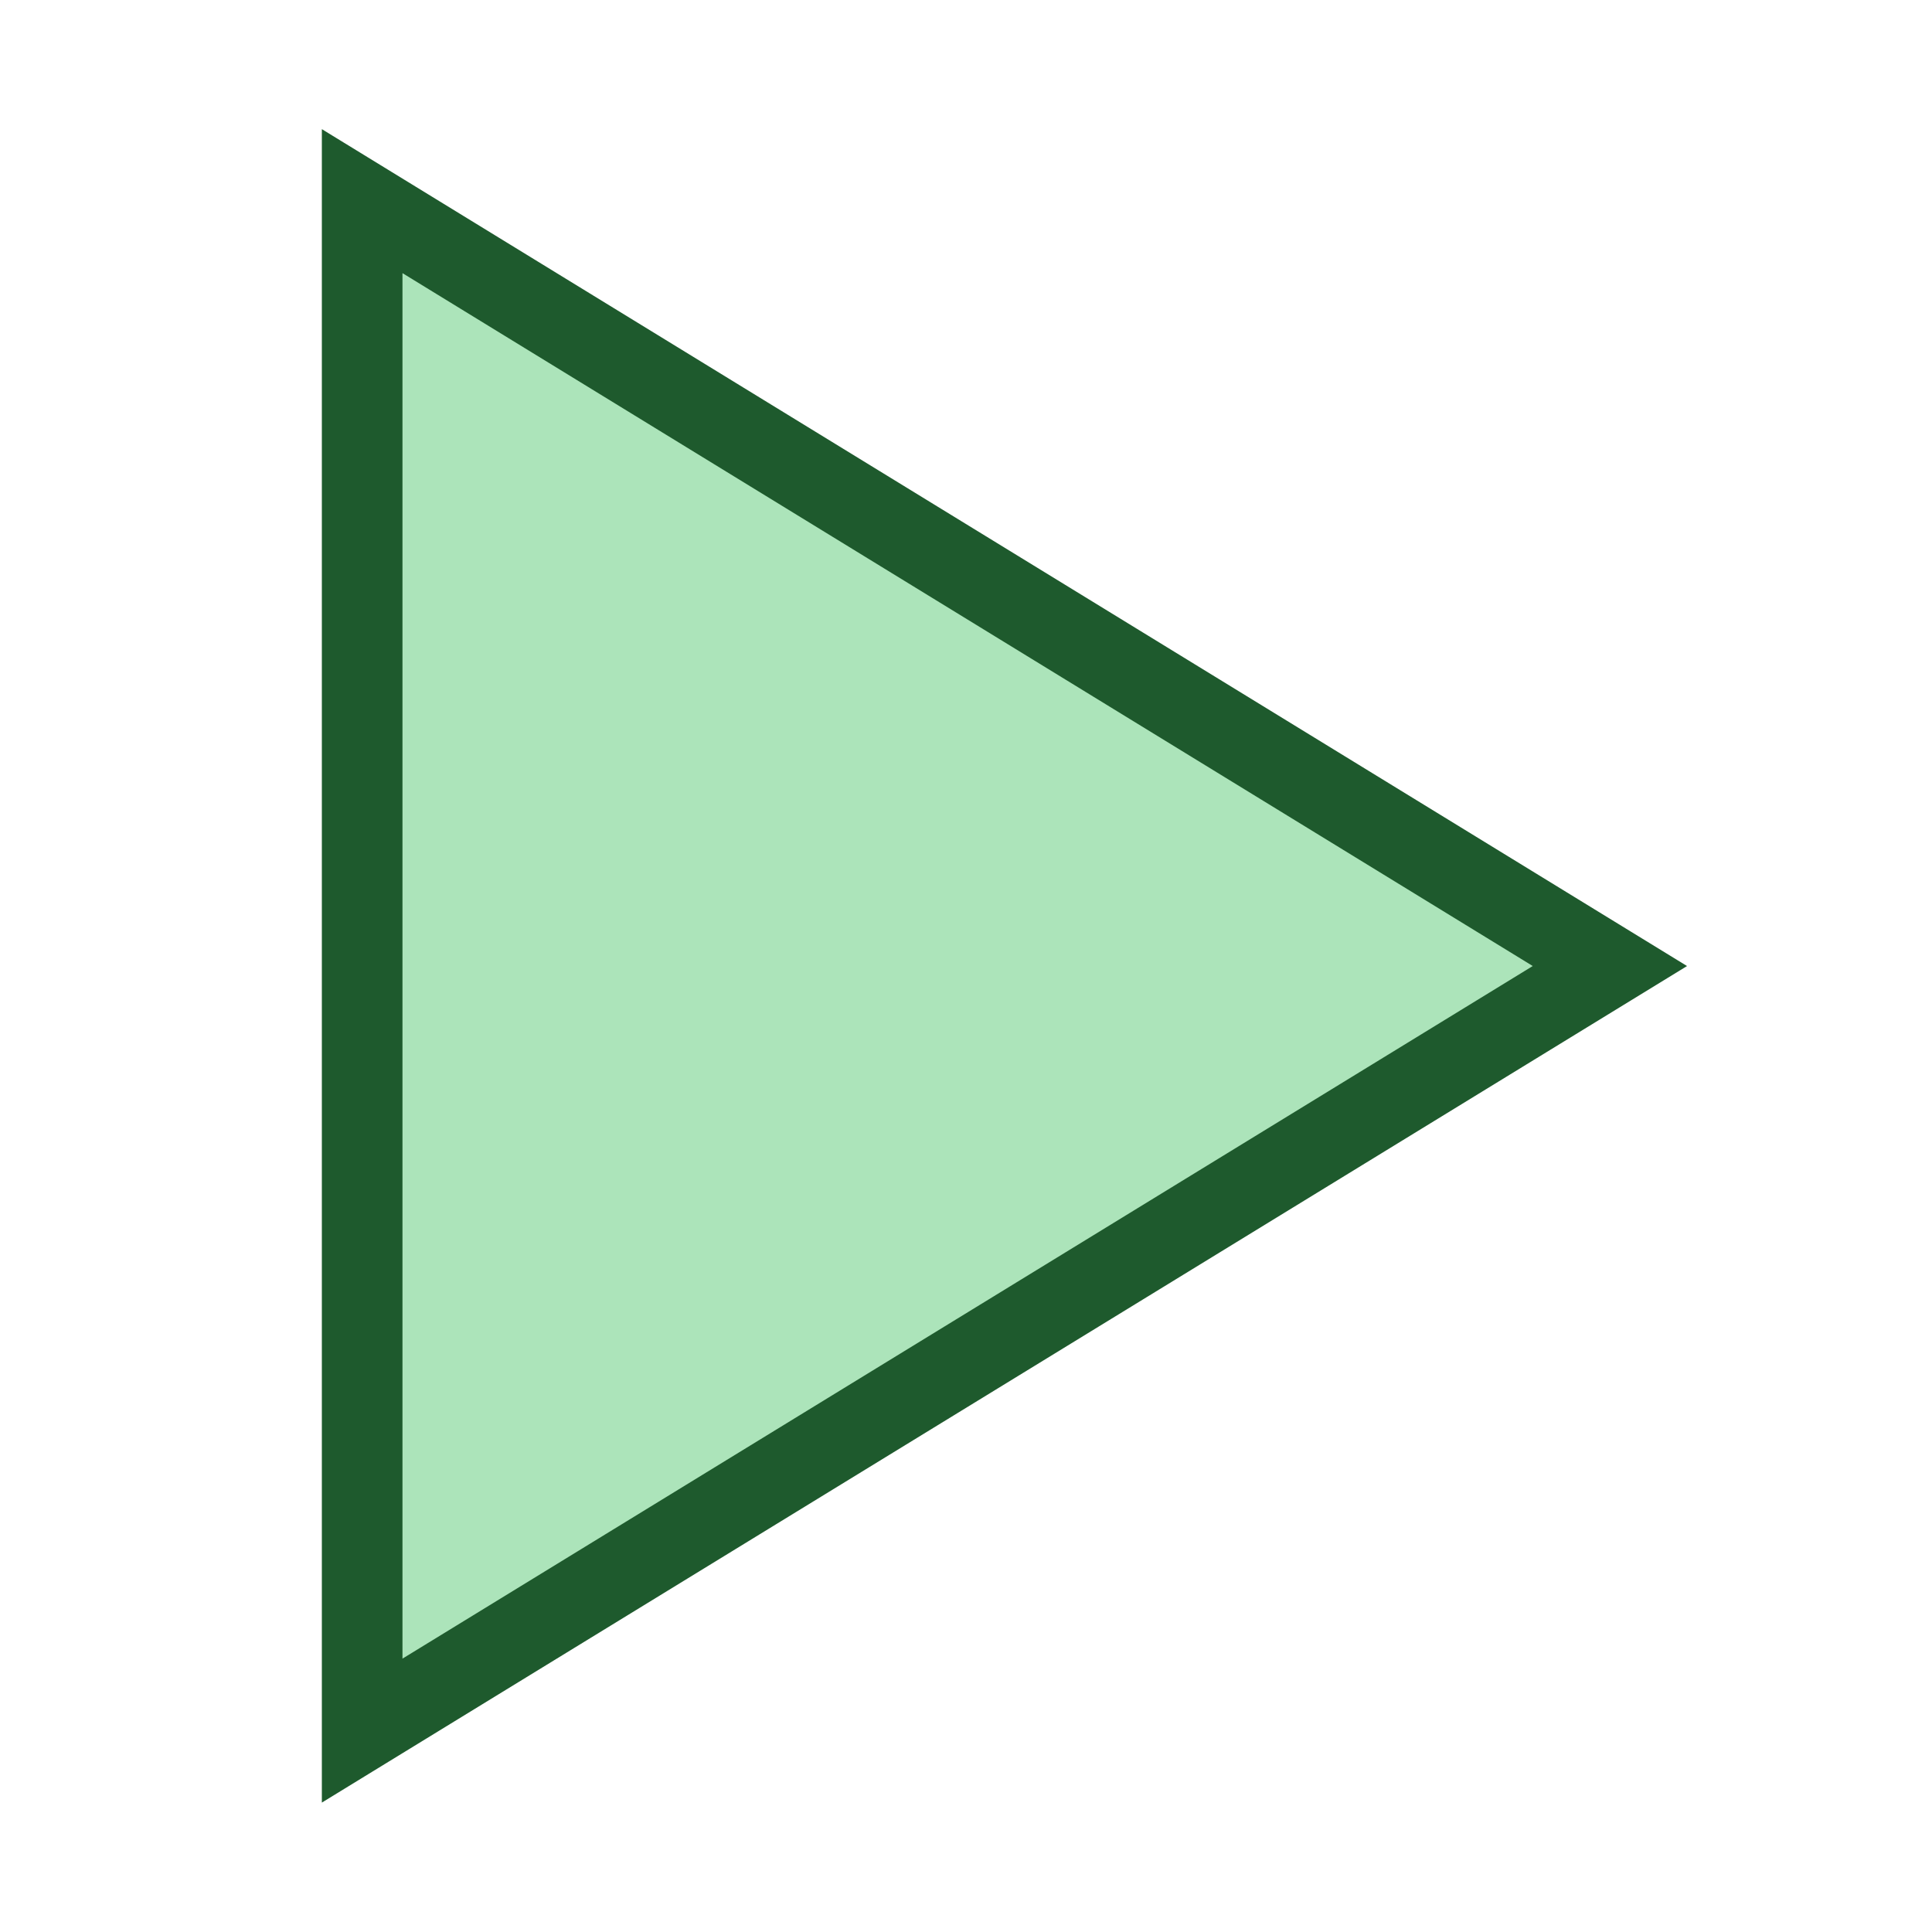
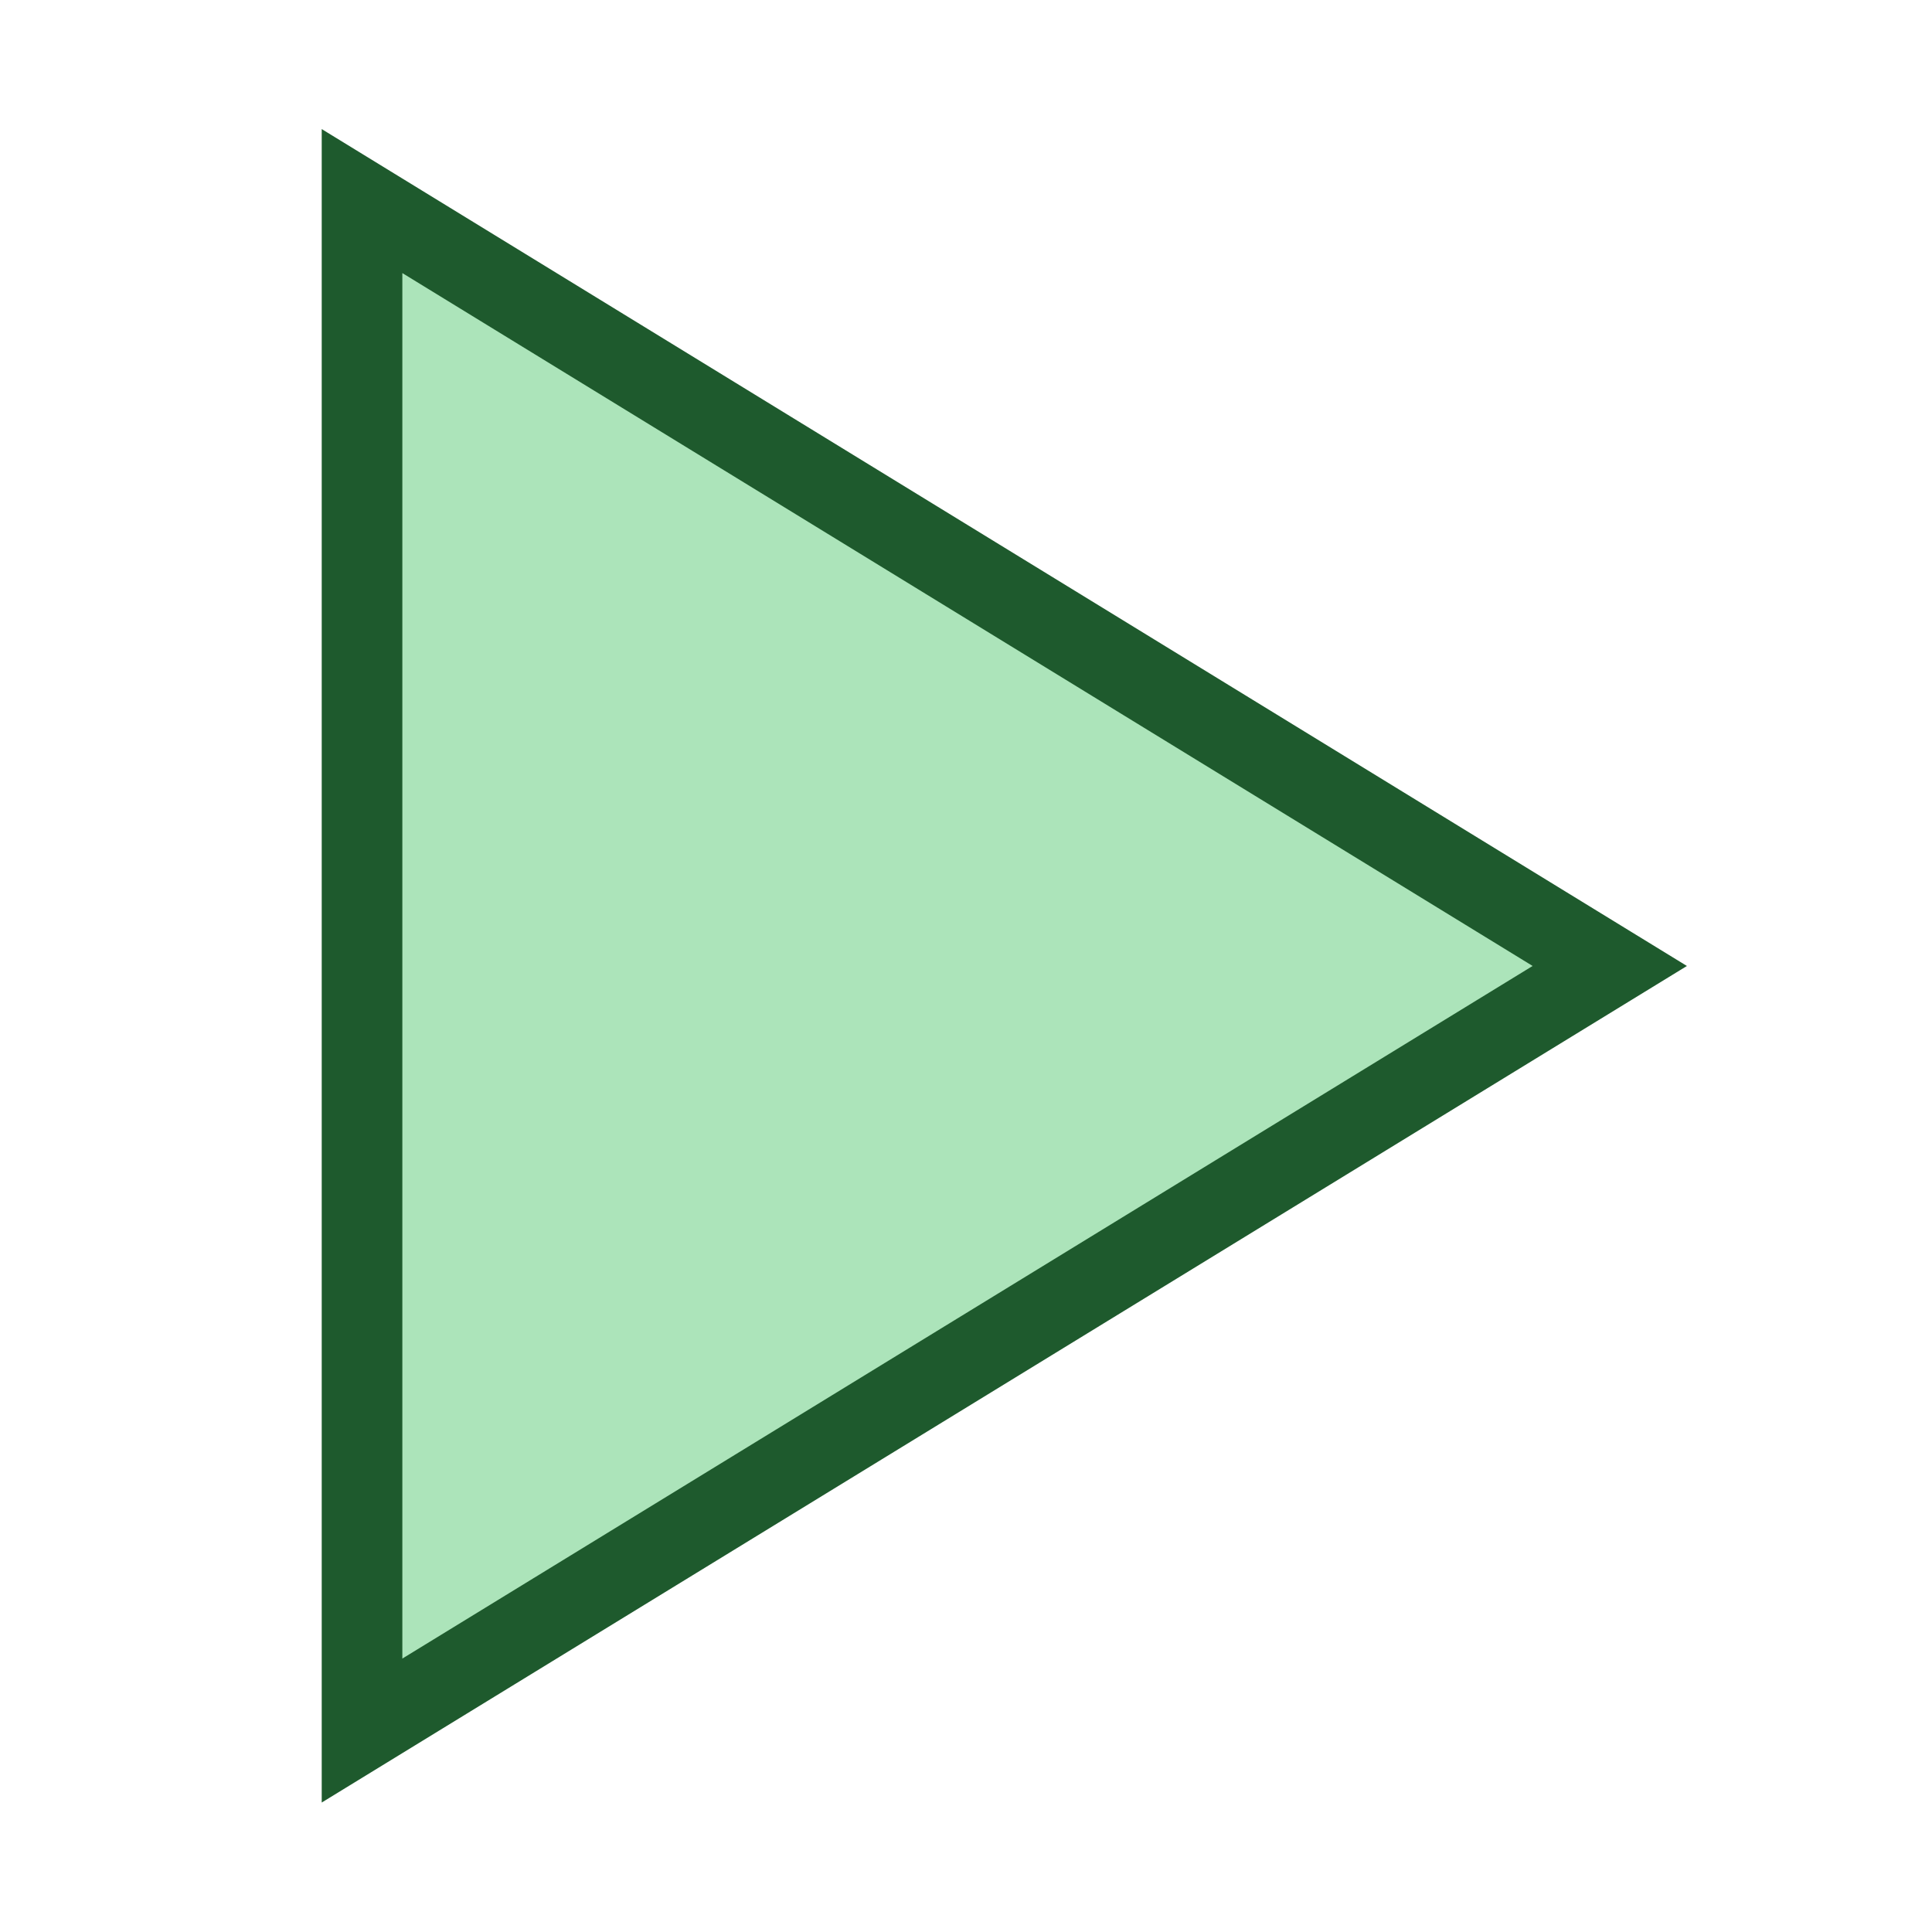
- <svg xmlns="http://www.w3.org/2000/svg" id="svg8" version="1.1" viewBox="0 0 6.35 6.35" height="24" width="24">
-   <defs id="defs2" />
-   <g transform="translate(-42.39158,-25.58081)" id="layer1">
-     <g transform="translate(1.322916,1.322917)" id="g841">
-       <path id="path5118" d="m 42.259,29.946 v -5.027 l 4.101,2.514 z" style="opacity:1;fill:#ace4ba;fill-opacity:1;stroke:#1e5a2d;stroke-width:0.265;stroke-linecap:round;stroke-linejoin:miter;stroke-miterlimit:4;stroke-dasharray:none;stroke-opacity:1" />
+ <svg xmlns="http://www.w3.org/2000/svg" width="24" height="24" version="1.1" viewBox="0 0 6.35 6.35">
+   <g transform="translate(-42.392 -25.581)">
+     <g transform="translate(1.3229 1.3229)">
+       <path d="m42.259 29.946v-5.027l4.101 2.514z" fill="#ace4ba" stroke="#1e5a2d" stroke-linecap="round" stroke-width=".265" />
    </g>
  </g>
</svg>
